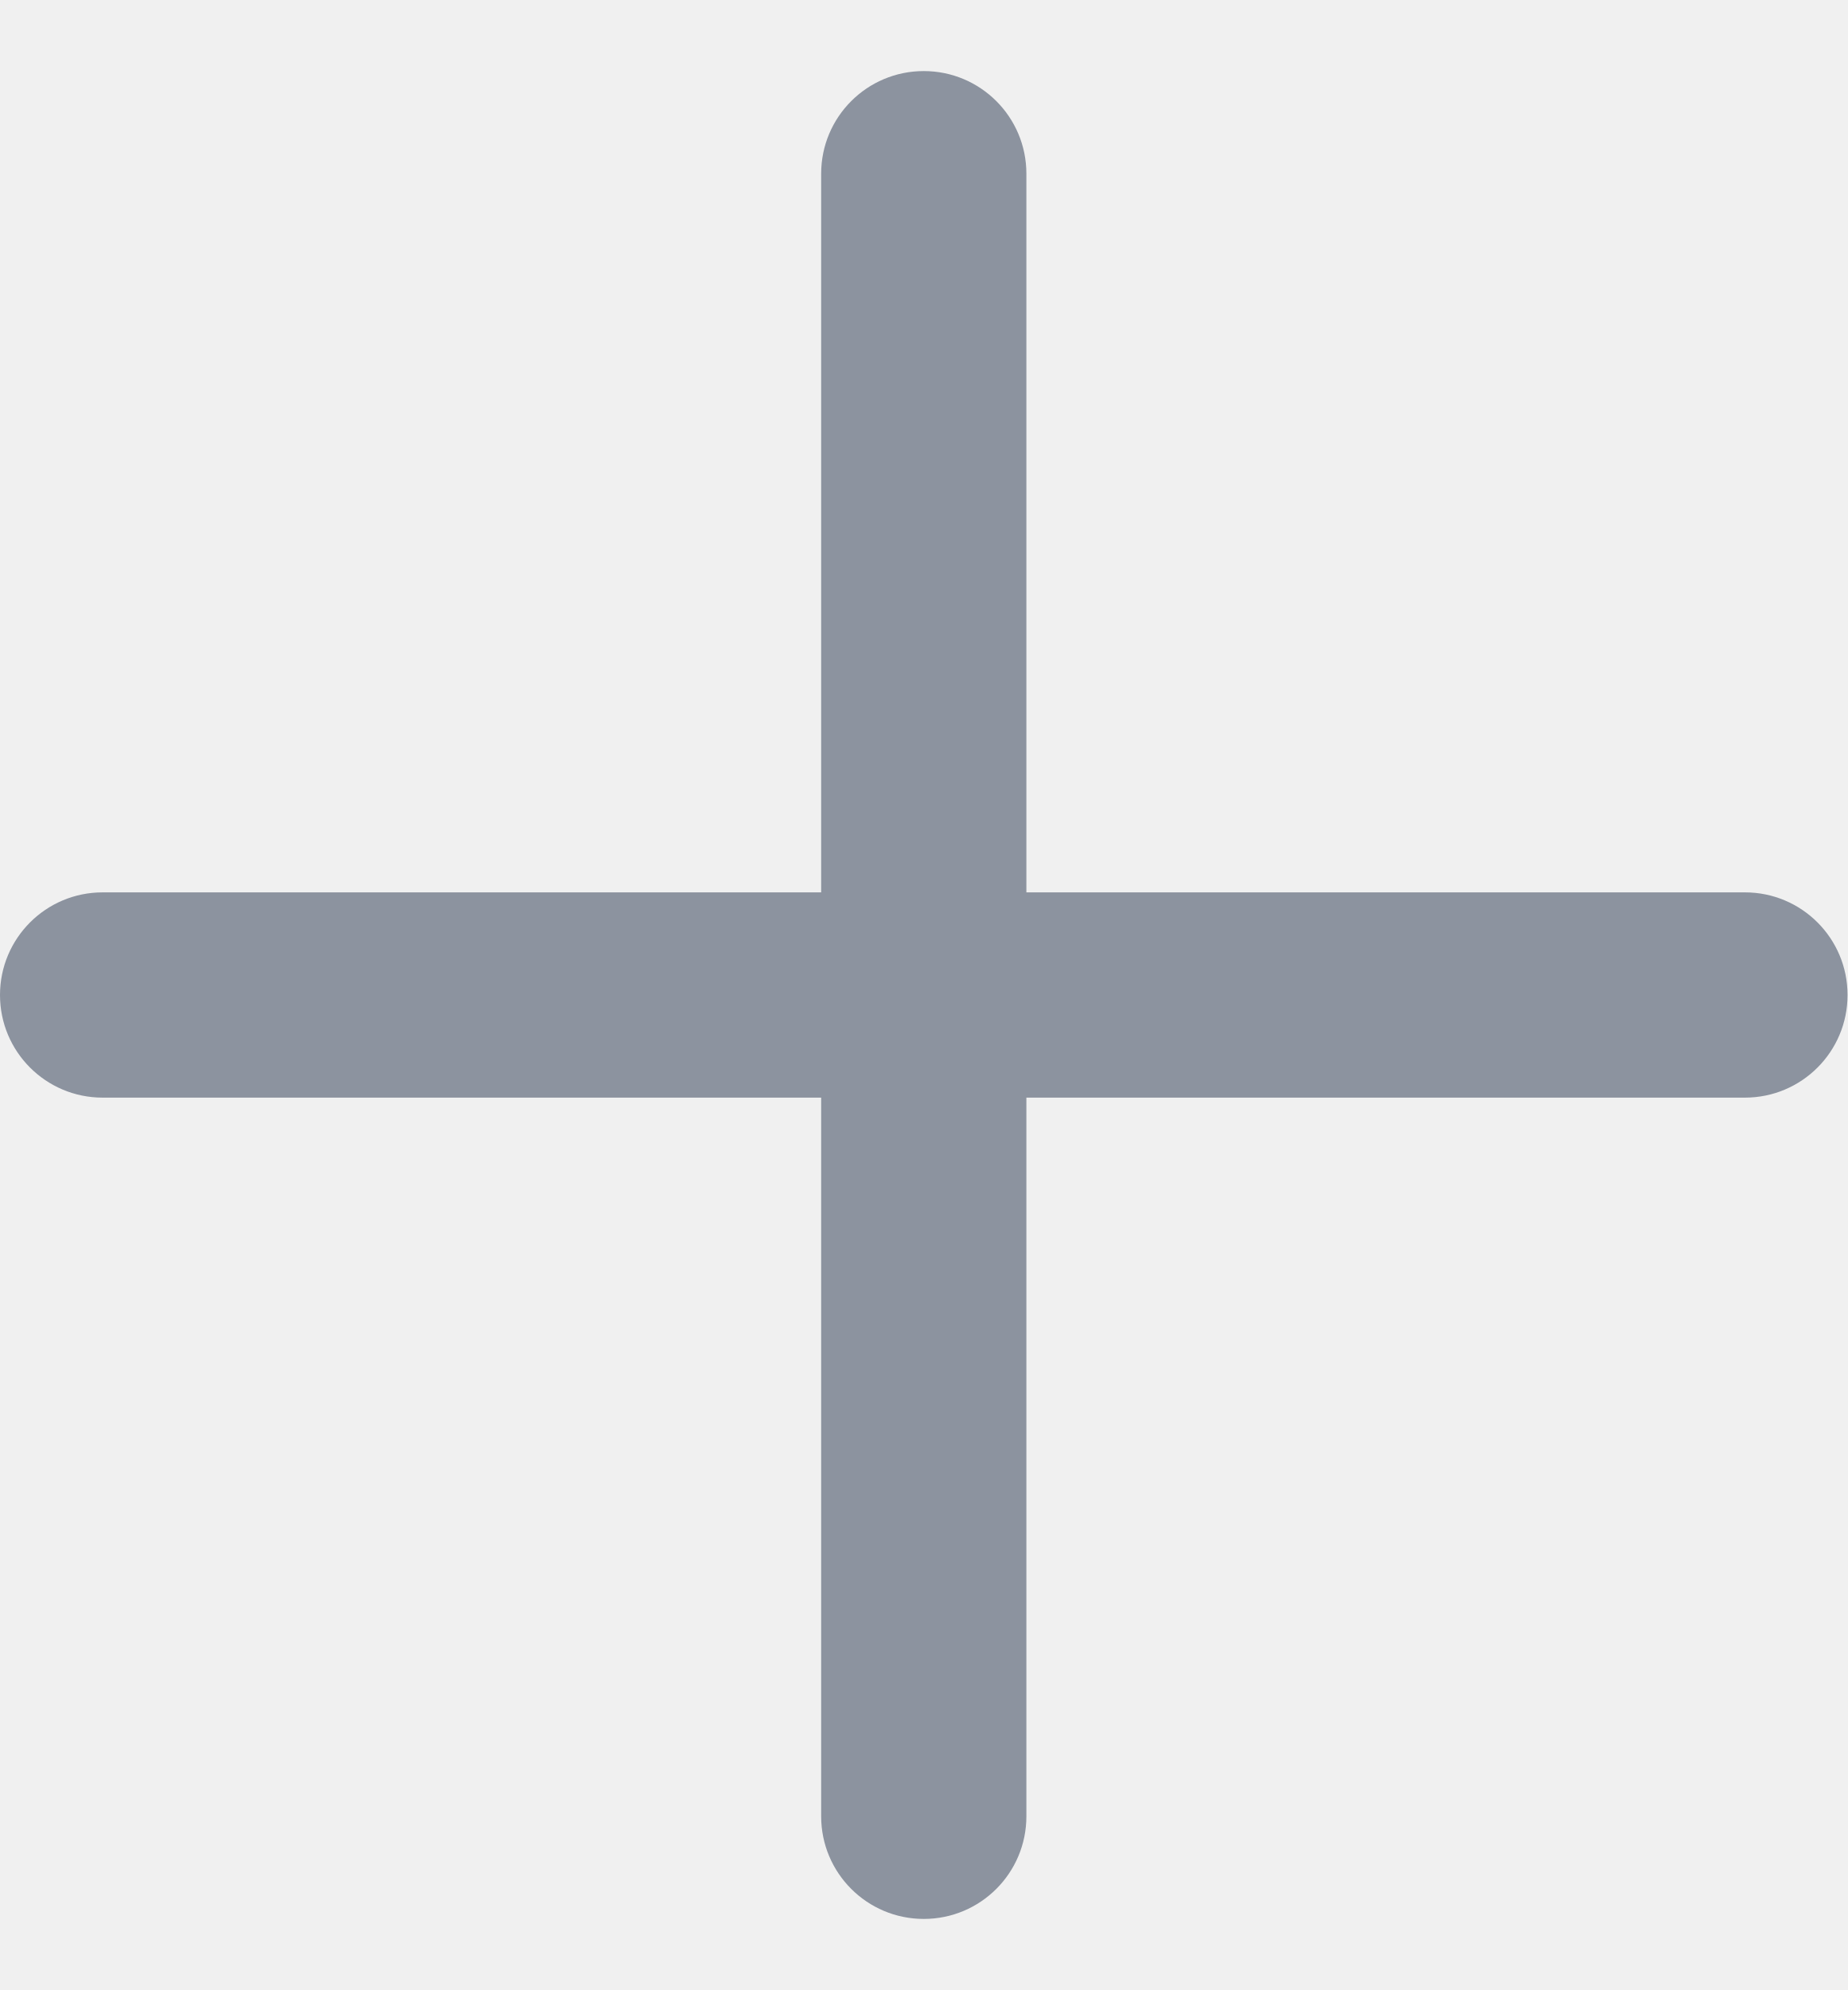
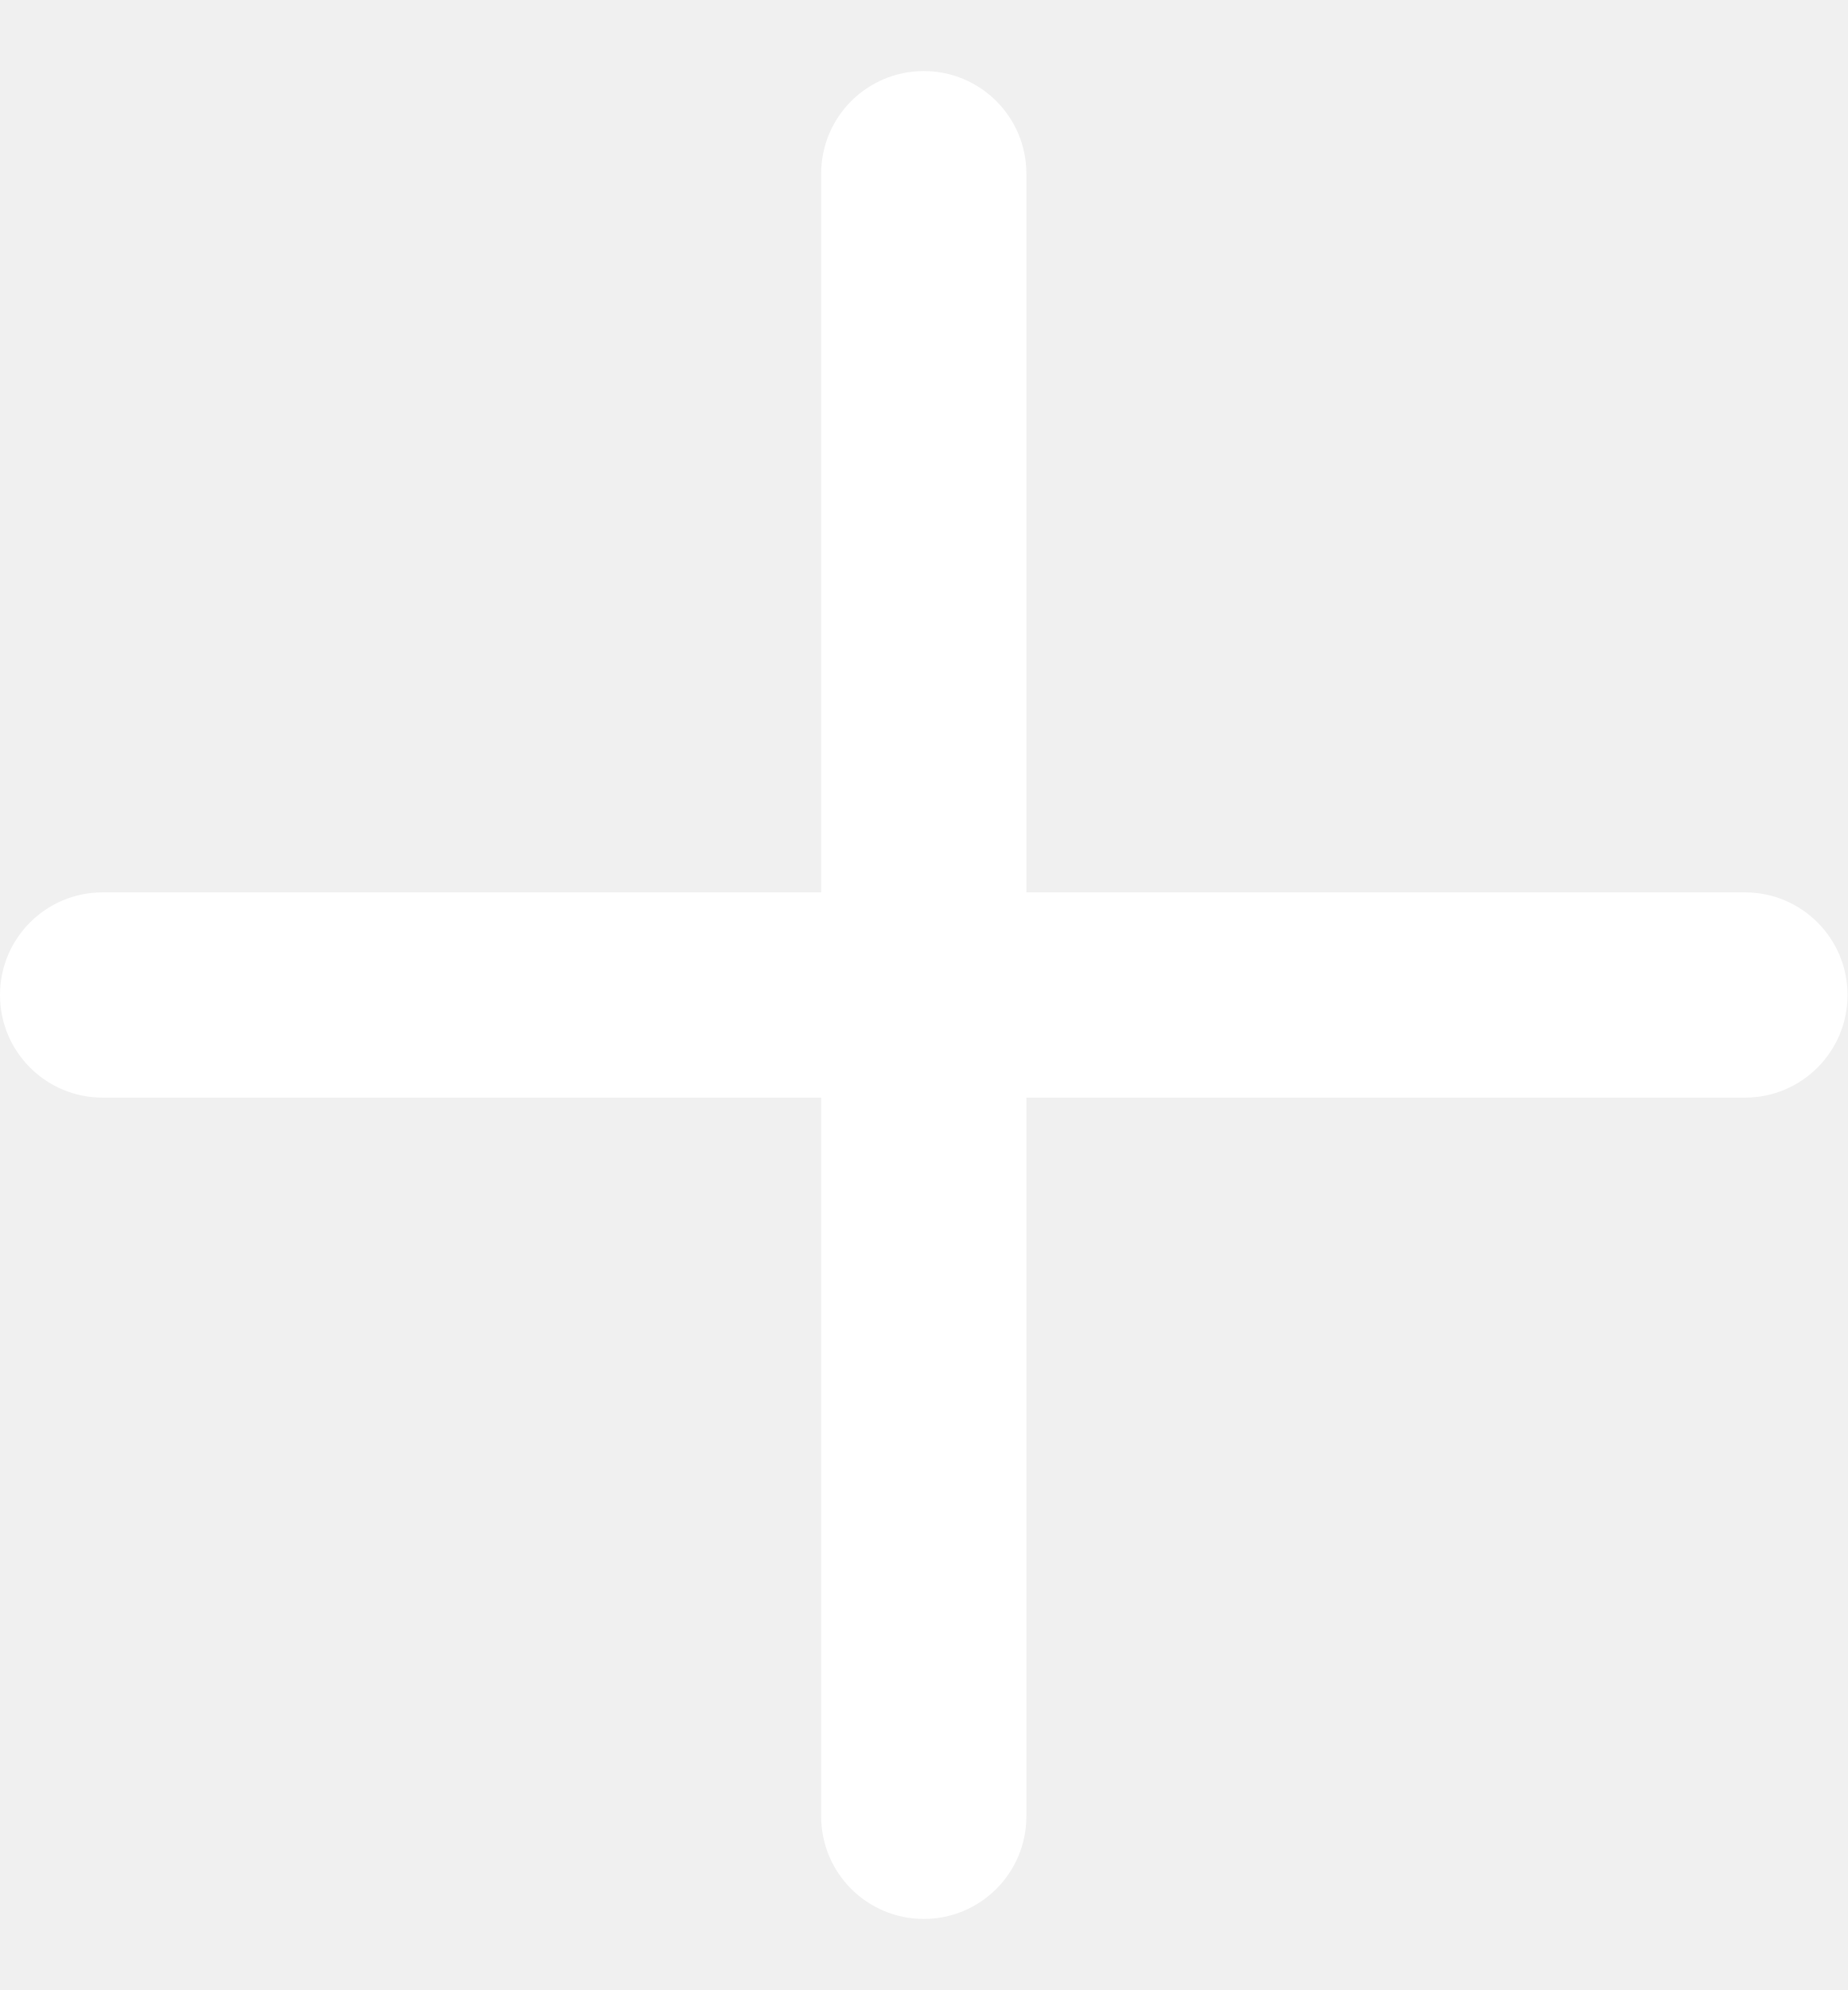
<svg xmlns="http://www.w3.org/2000/svg" width="13" height="14" viewBox="0 0 13 14" fill="none">
-   <path fill-rule="evenodd" clip-rule="evenodd" d="M7.222 1.222C7.222 0.823 6.899 0.5 6.5 0.5C6.101 0.5 5.778 0.823 5.778 1.222V6.278H0.722C0.323 6.278 0 6.601 0 7C0 7.399 0.323 7.722 0.722 7.722H5.778V12.778C5.778 13.177 6.101 13.5 6.5 13.5C6.899 13.5 7.222 13.177 7.222 12.778V7.722H12.278C12.677 7.722 13 7.399 13 7C13 6.601 12.677 6.278 12.278 6.278H7.222V1.222Z" fill="#8C939F" />
+   <path fill-rule="evenodd" clip-rule="evenodd" d="M7.222 1.222C7.222 0.823 6.899 0.5 6.5 0.5C6.101 0.5 5.778 0.823 5.778 1.222V6.278H0.722C0.323 6.278 0 6.601 0 7C0 7.399 0.323 7.722 0.722 7.722H5.778V12.778C5.778 13.177 6.101 13.5 6.5 13.5C6.899 13.5 7.222 13.177 7.222 12.778V7.722H12.278C12.677 7.722 13 7.399 13 7C13 6.601 12.677 6.278 12.278 6.278H7.222V1.222Z" fill="#fff" />
</svg>
